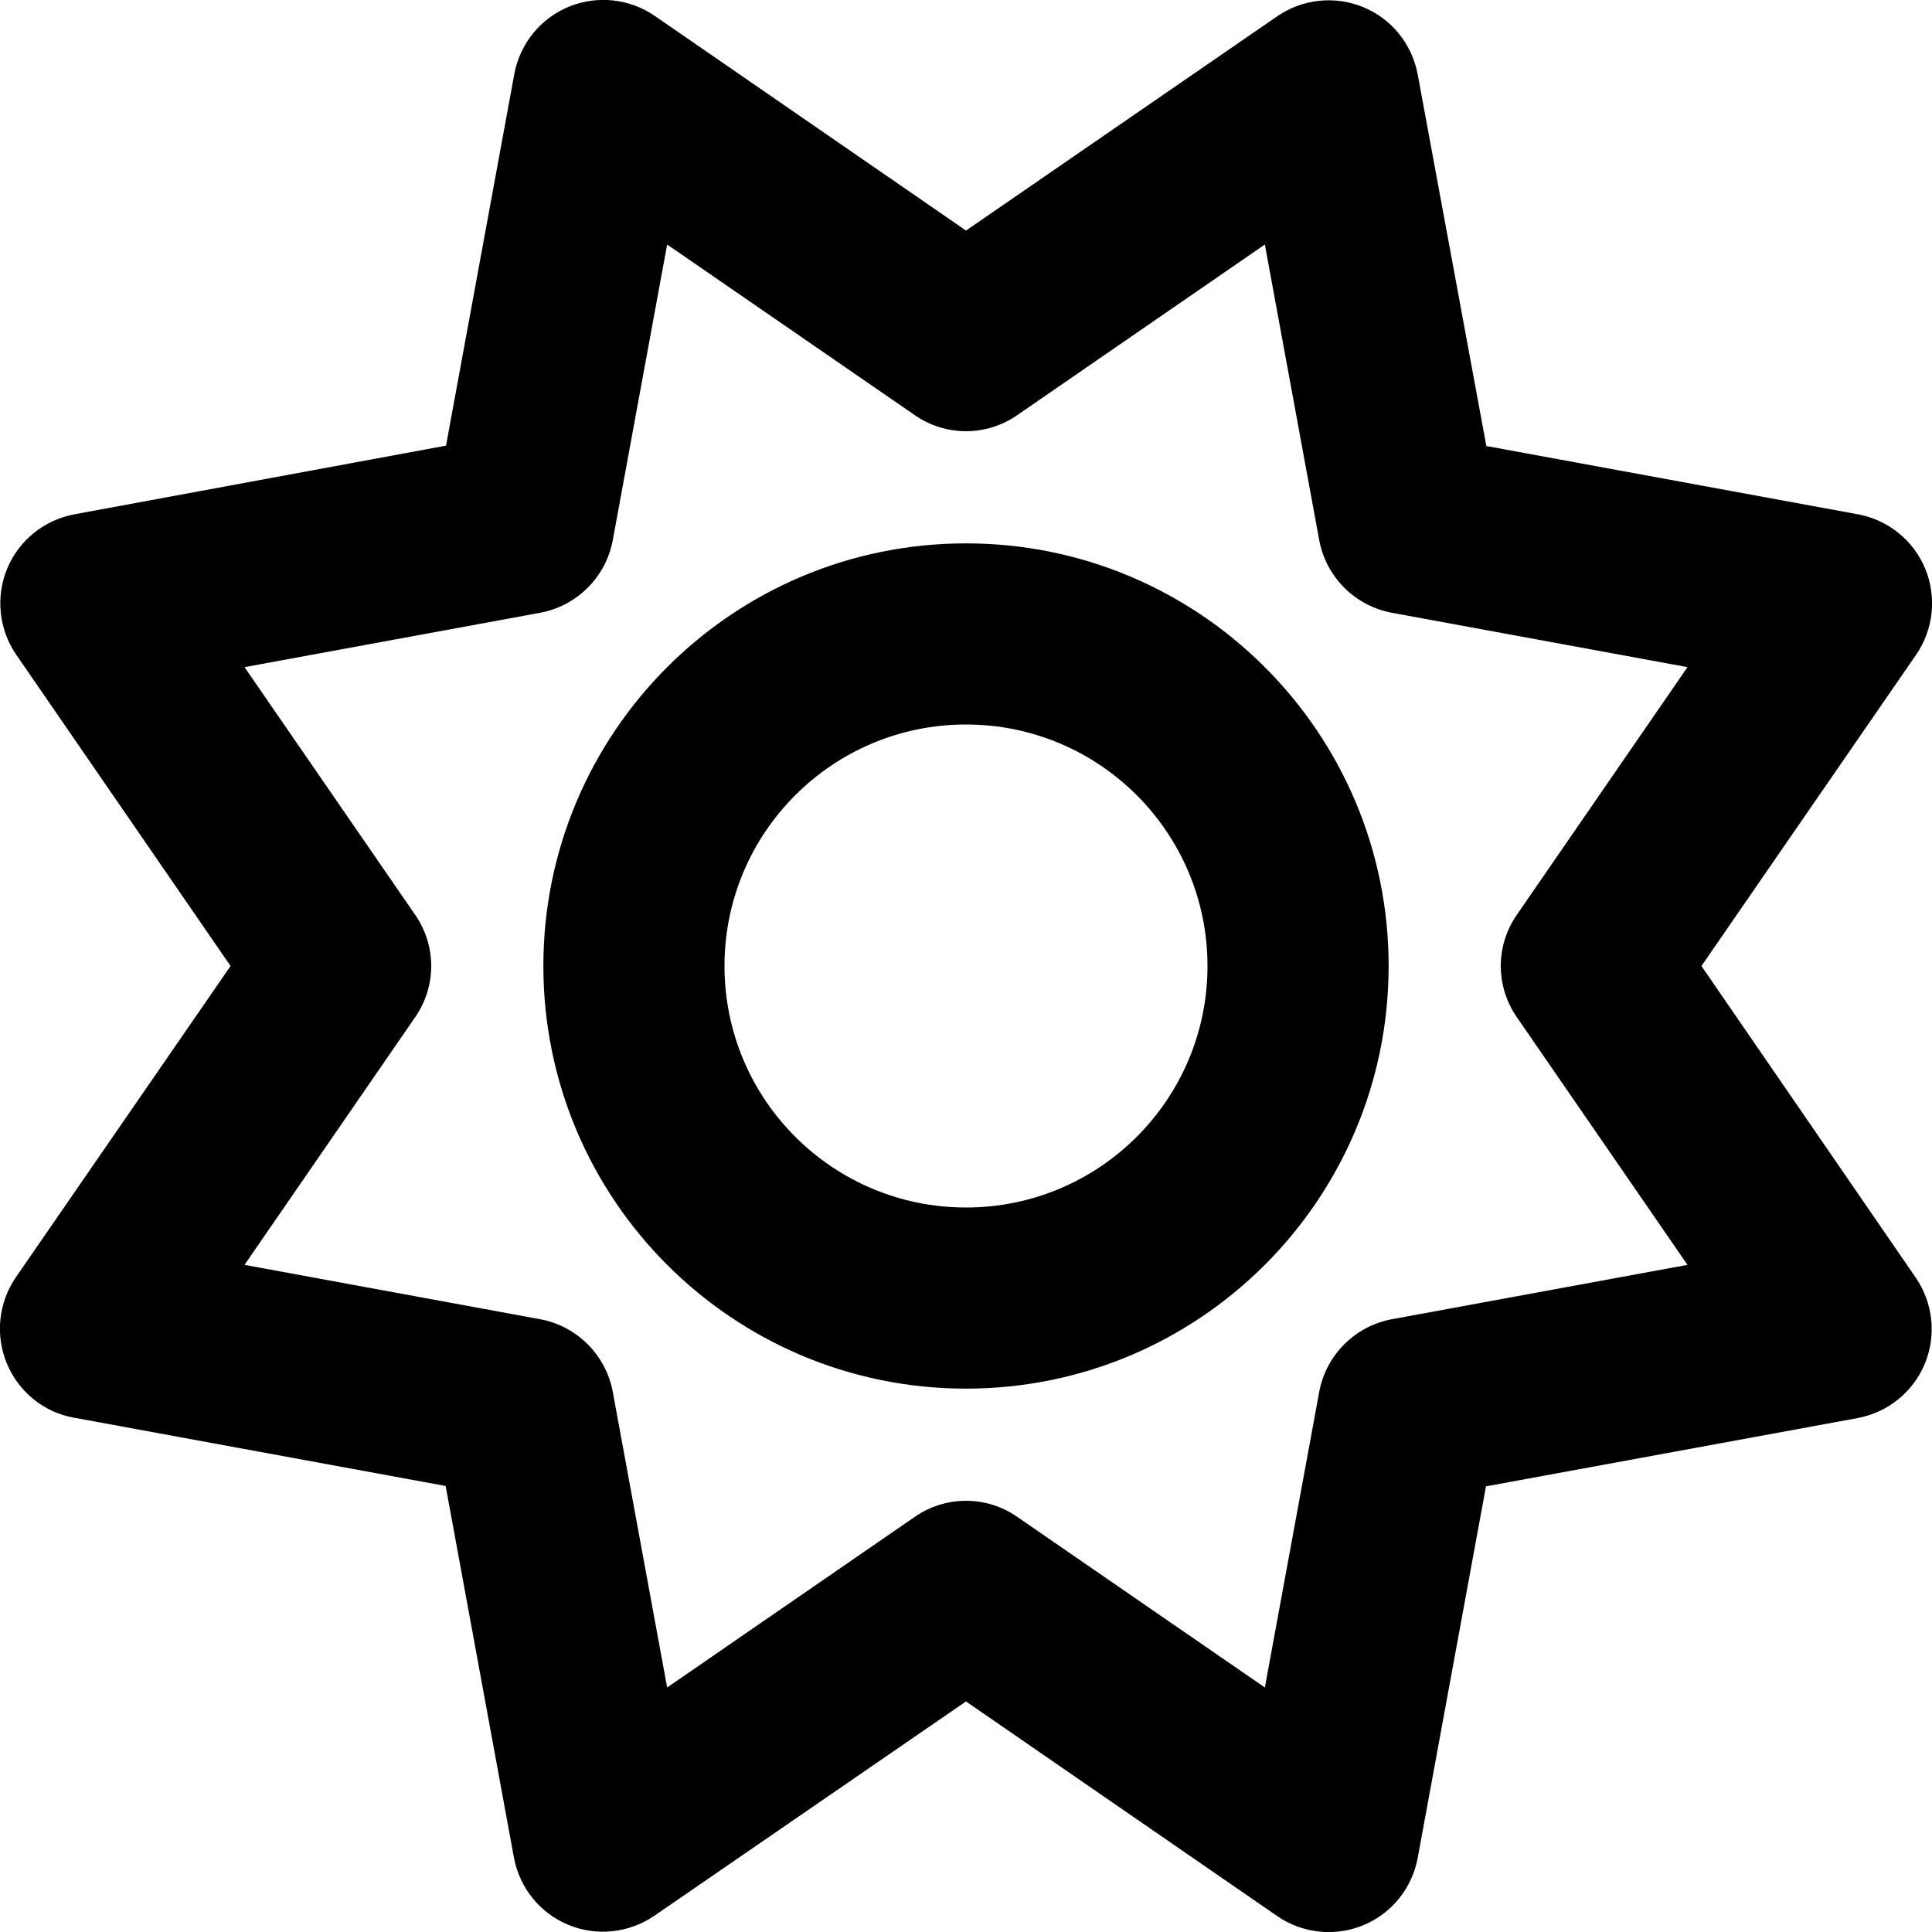
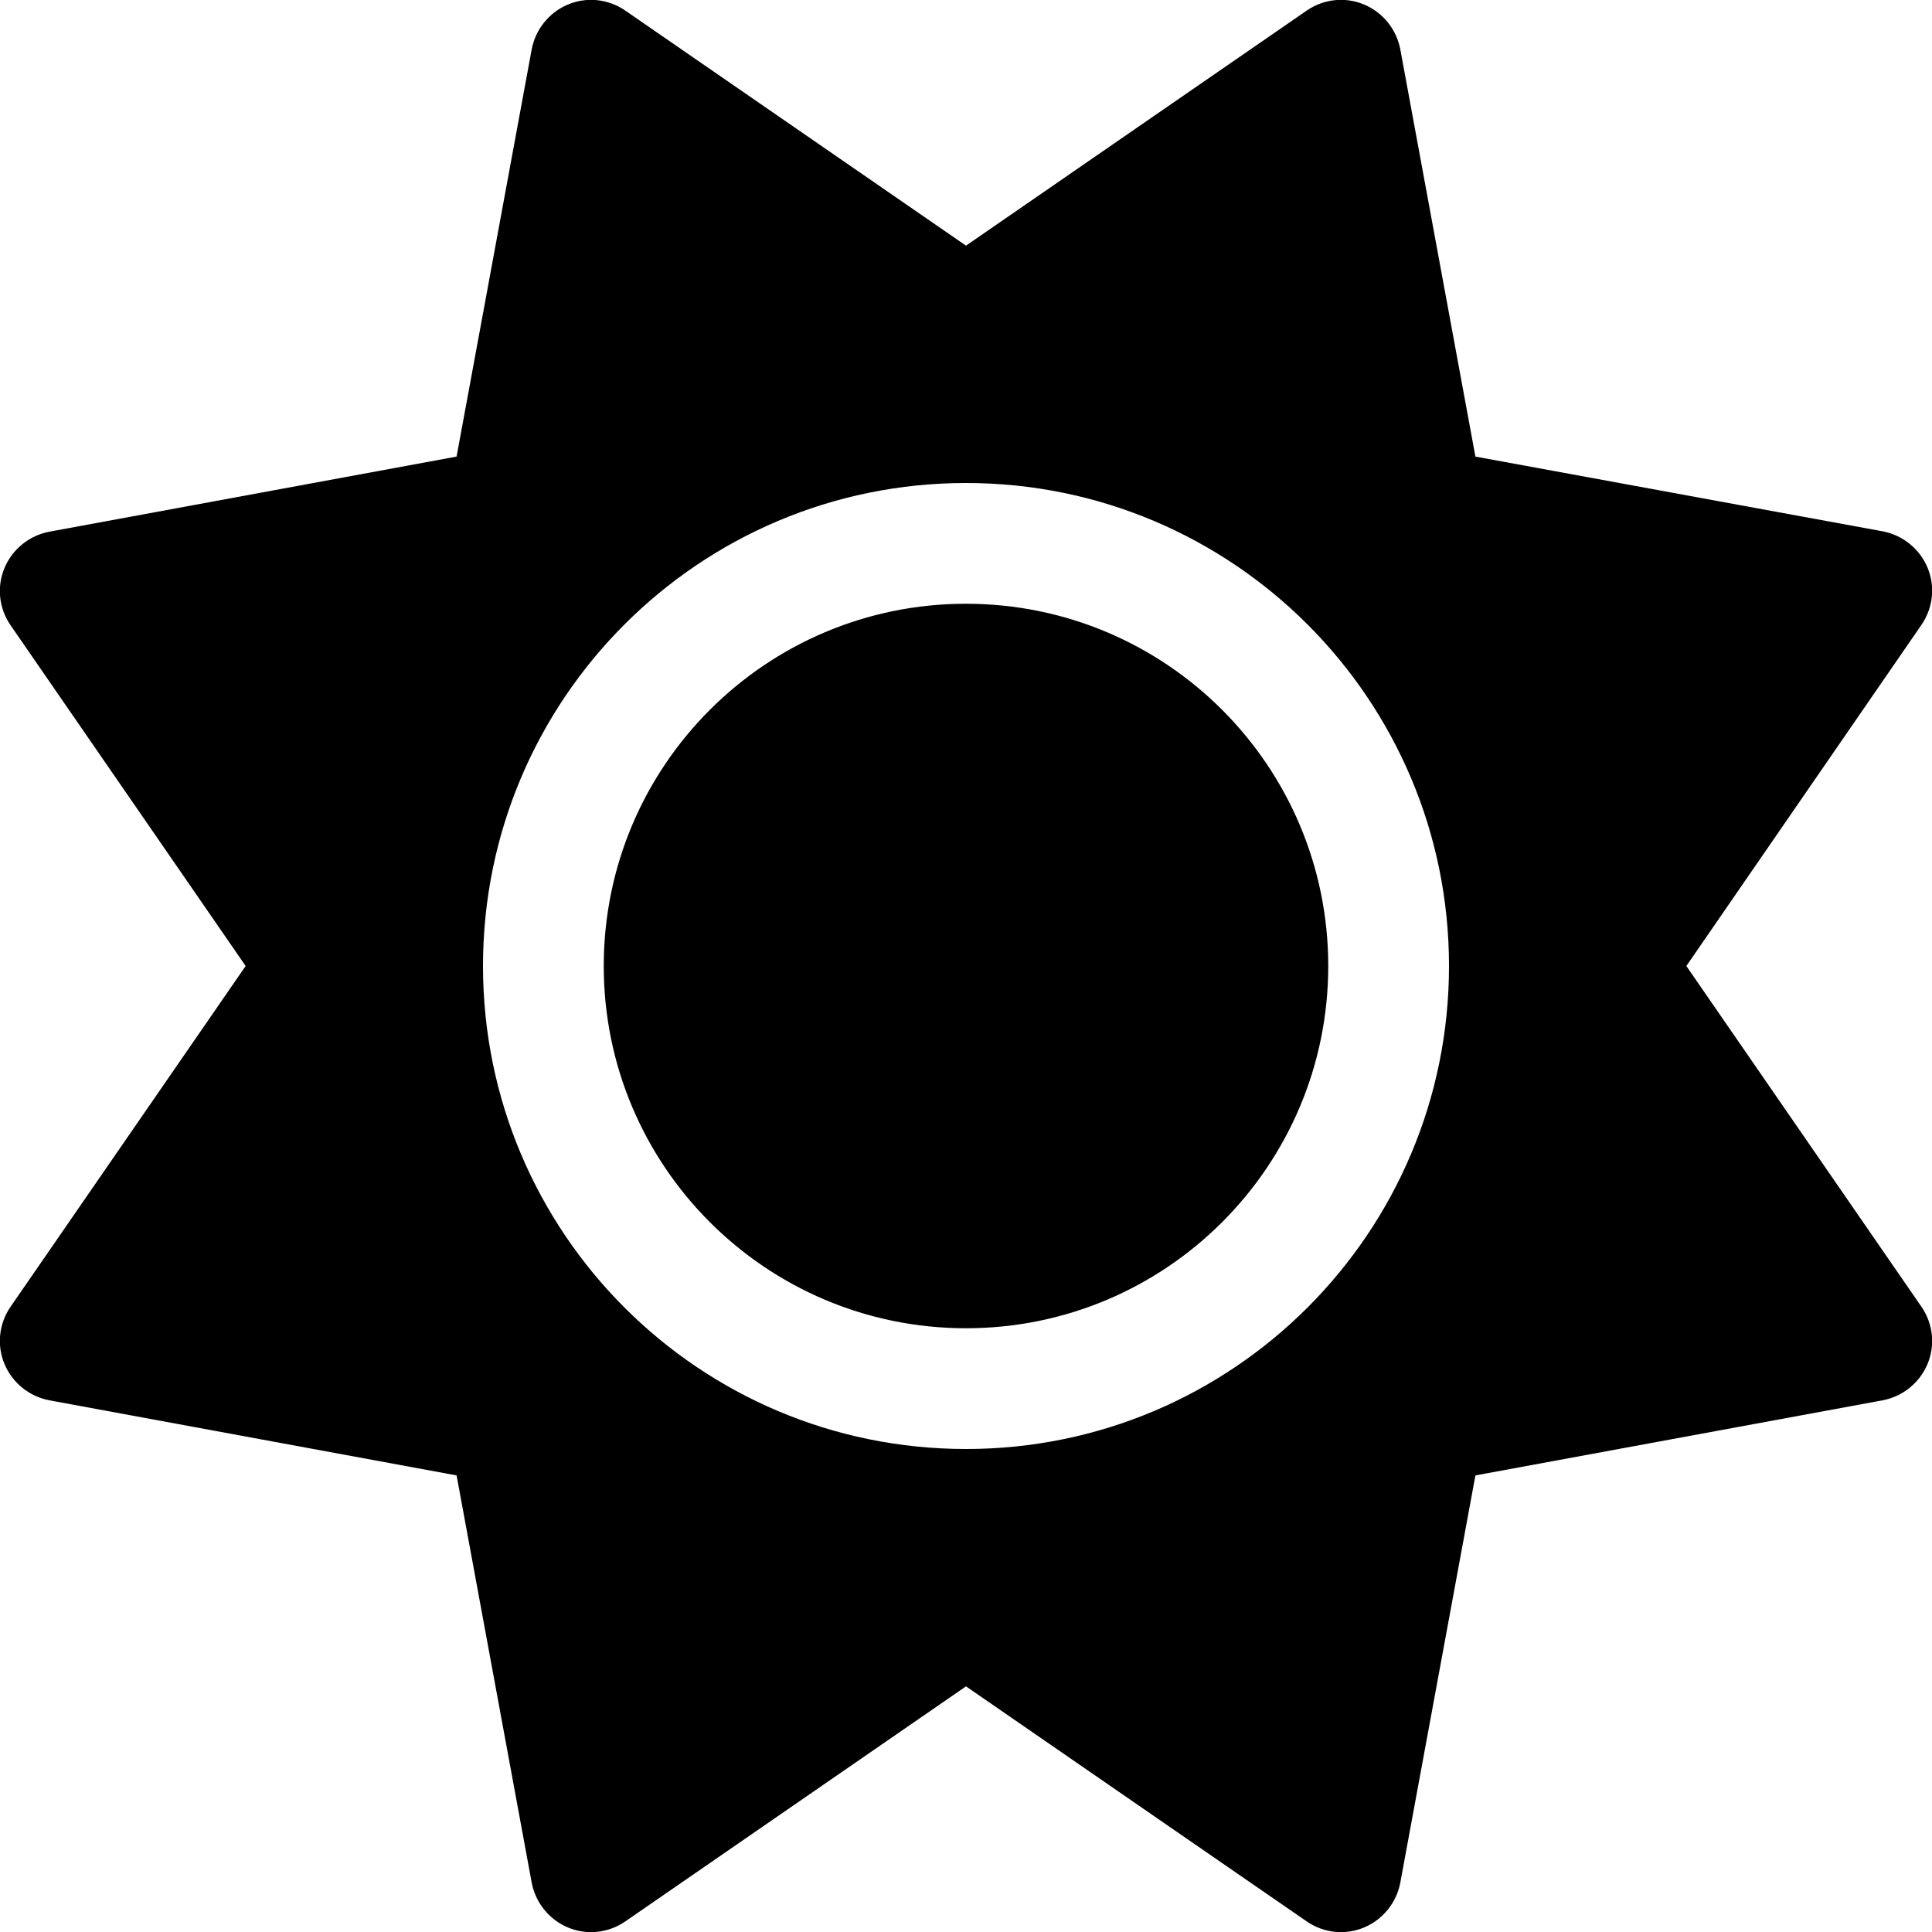
<svg xmlns="http://www.w3.org/2000/svg" viewBox="0 0 512 512">
-   <path d="M375.7 19.7c-1.5-8-6.9-14.7-14.4-17.8s-16.1-2.2-22.8 2.4L256 61.1 173.5 4.2c-6.7-4.6-15.3-5.5-22.8-2.4s-12.9 9.8-14.4 17.8l-18.1 98.5L19.7 136.3c-8 1.5-14.7 6.9-17.8 14.4s-2.2 16.1 2.4 22.8L61.1 256 4.2 338.5c-4.6 6.7-5.5 15.3-2.4 22.8s9.8 13 17.8 14.4l98.5 18.1 18.1 98.5c1.5 8 6.9 14.7 14.4 17.8s16.1 2.2 22.8-2.4L256 450.9l82.5 56.9c6.7 4.6 15.3 5.5 22.8 2.4s12.9-9.8 14.4-17.8l18.1-98.5 98.5-18.1c8-1.5 14.7-6.9 17.8-14.4s2.2-16.1-2.4-22.8L450.9 256l56.9-82.5c4.6-6.7 5.5-15.3 2.4-22.8s-9.8-12.9-17.8-14.4l-98.5-18.1L375.7 19.7zM269.6 110l65.6-45.2 14.4 78.3c1.8 9.8 9.5 17.5 19.3 19.3l78.3 14.4L402 242.4c-5.7 8.2-5.7 19 0 27.2l45.2 65.6-78.3 14.4c-9.8 1.8-17.5 9.5-19.3 19.3l-14.4 78.3L269.6 402c-8.2-5.7-19-5.7-27.2 0l-65.6 45.2-14.4-78.3c-1.8-9.8-9.5-17.5-19.3-19.3L64.8 335.2 110 269.6c5.7-8.2 5.7-19 0-27.2L64.8 176.8l78.3-14.4c9.8-1.8 17.5-9.5 19.3-19.3l14.4-78.3L242.4 110c8.2 5.7 19 5.7 27.2 0zM256 368a112 112 0 1 0 0-224 112 112 0 1 0 0 224zM192 256a64 64 0 1 1 128 0 64 64 0 1 1 -128 0z" />
+   <path d="M361.5 1.2c5 2.1 8.6 6.6 9.6 11.9L391 121l107.9 19.8c5.3 1 9.8 4.6 11.9 9.6s1.5 10.7-1.6 15.2L446.9 256l62.3 90.3c3.1 4.5 3.7 10.2 1.6 15.2s-6.6 8.6-11.9 9.6L391 391 371.1 498.9c-1 5.3-4.6 9.8-9.6 11.9s-10.7 1.5-15.2-1.6L256 446.9l-90.3 62.3c-4.5 3.1-10.2 3.7-15.2 1.6s-8.6-6.6-9.6-11.9L121 391 13.1 371.1c-5.3-1-9.8-4.6-11.9-9.6s-1.5-10.7 1.6-15.2L65.1 256 2.8 165.7c-3.1-4.5-3.7-10.2-1.6-15.2s6.6-8.6 11.9-9.6L121 121 140.9 13.1c1-5.3 4.6-9.8 9.6-11.9s10.7-1.5 15.2 1.6L256 65.1 346.3 2.8c4.5-3.1 10.2-3.7 15.2-1.6zM160 256a96 96 0 1 1 192 0 96 96 0 1 1 -192 0zm224 0a128 128 0 1 0 -256 0 128 128 0 1 0 256 0z" />
</svg>
